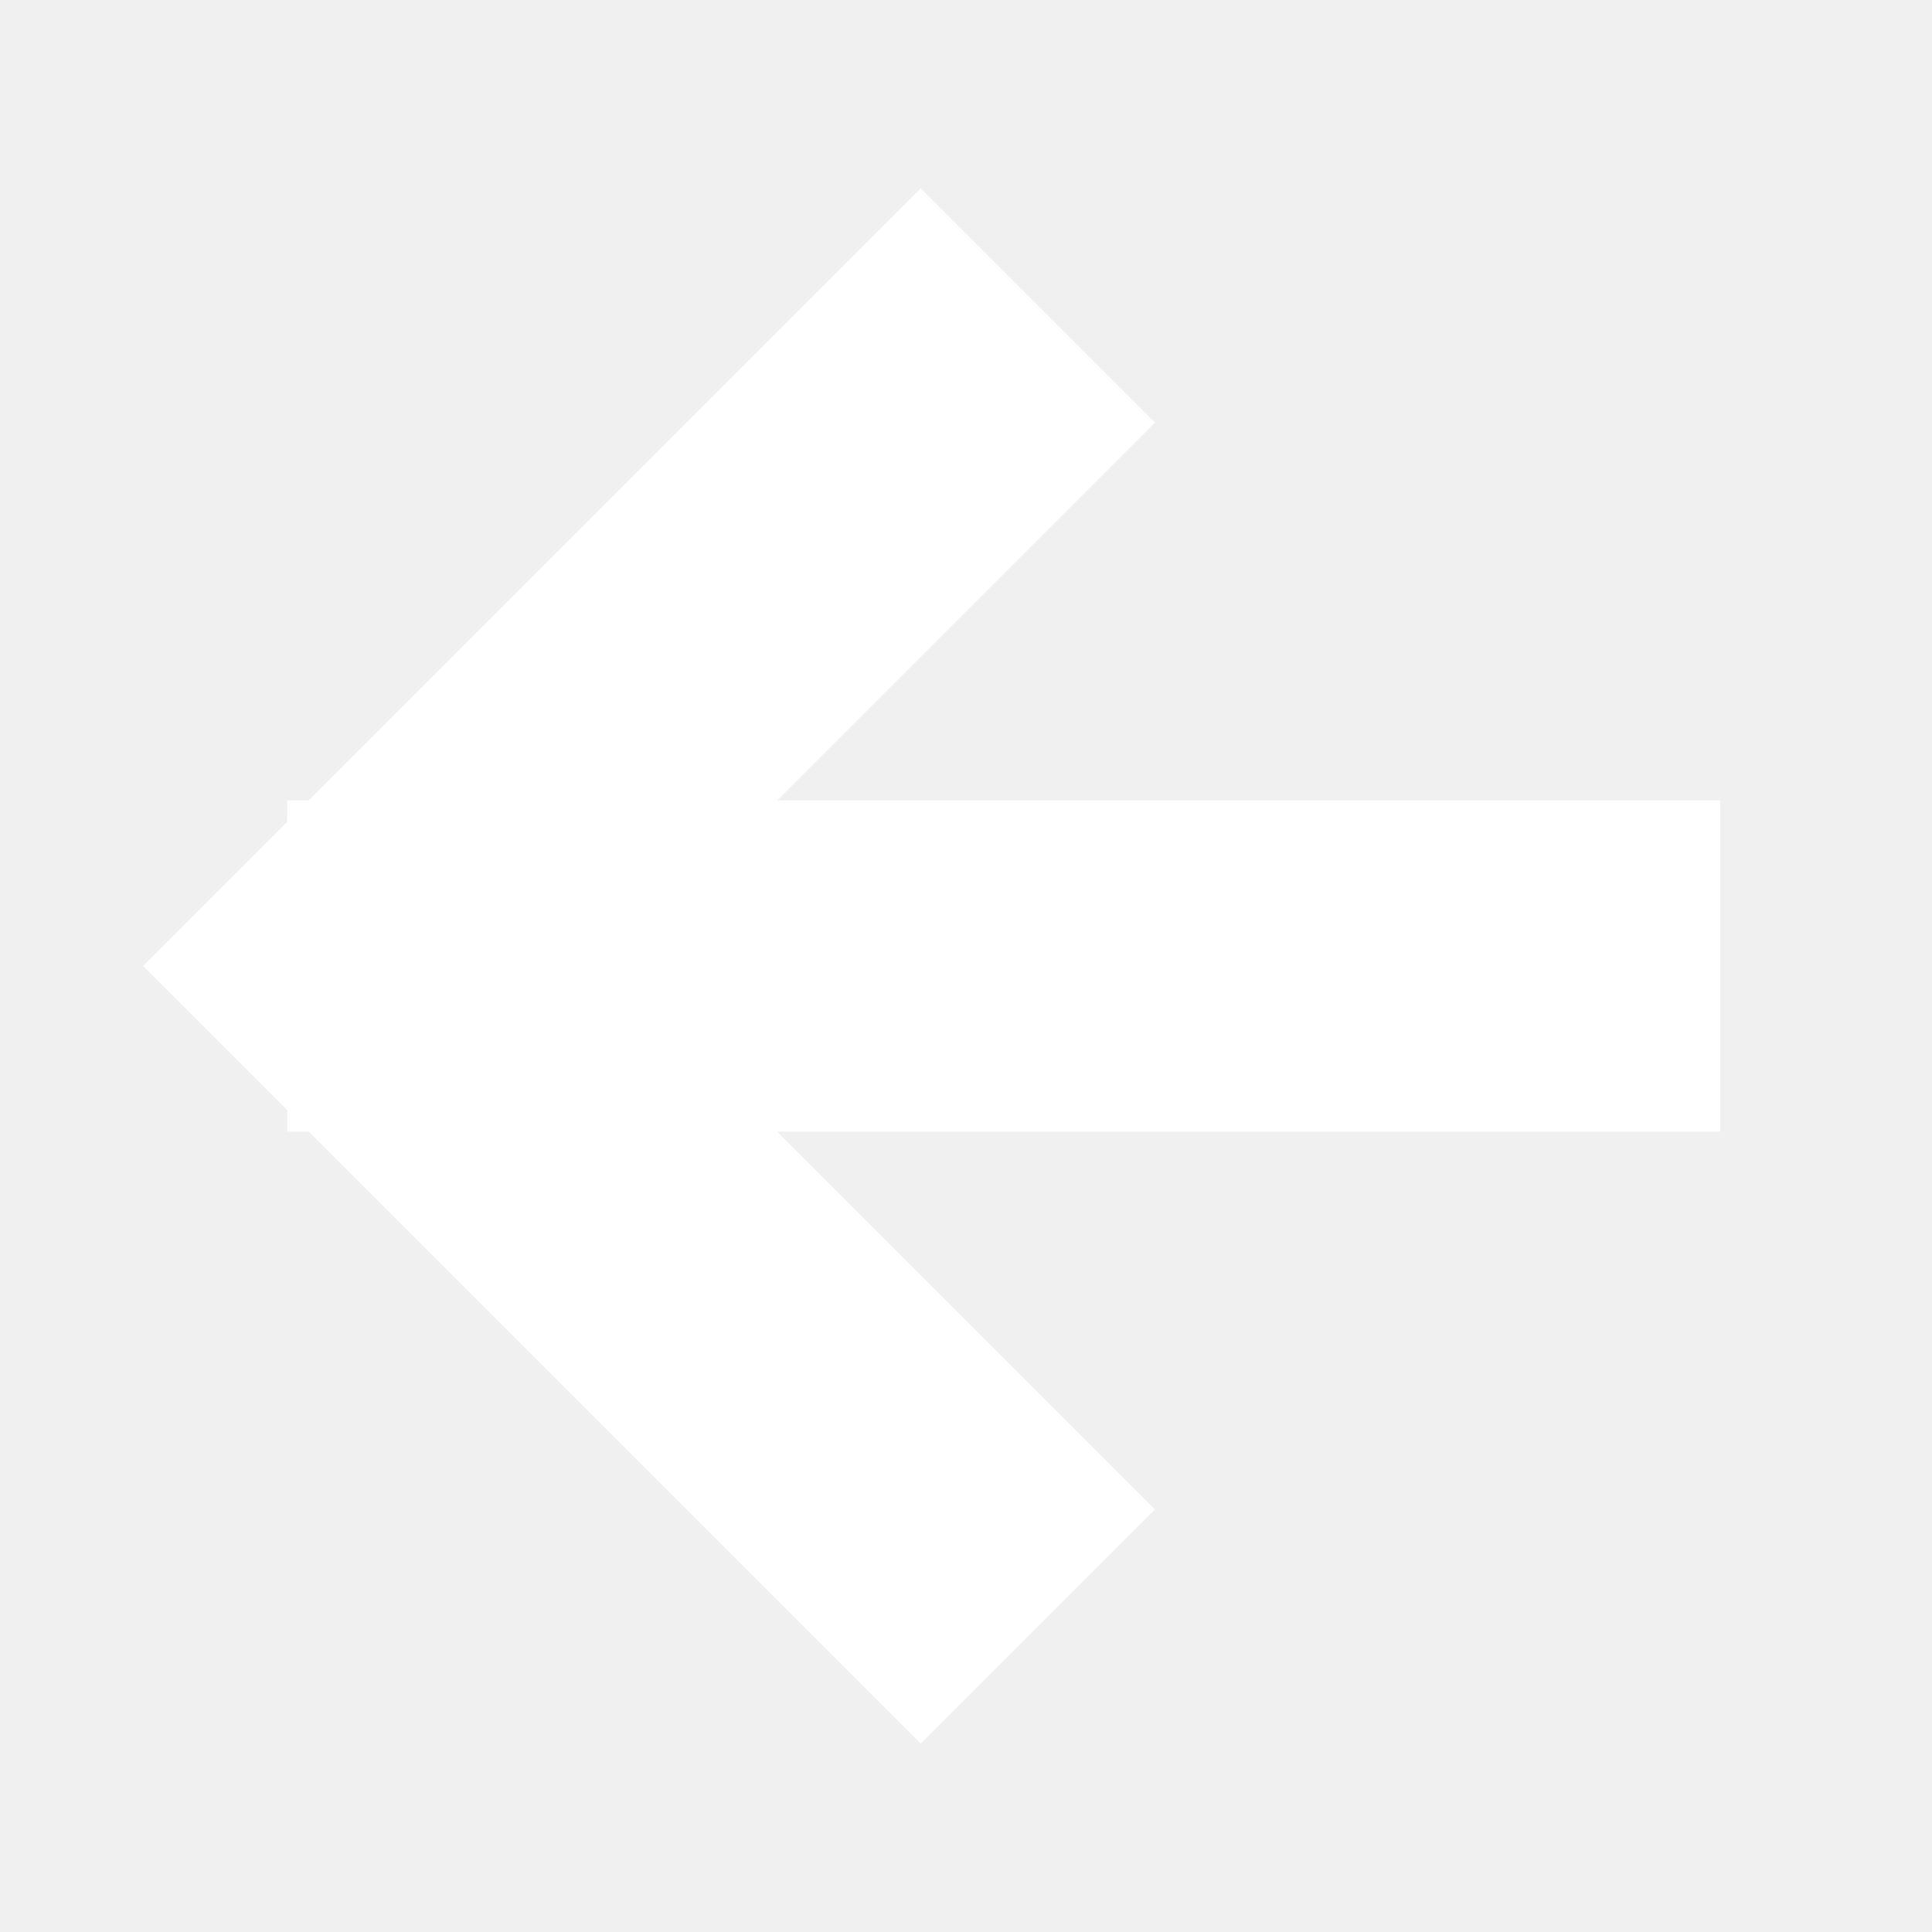
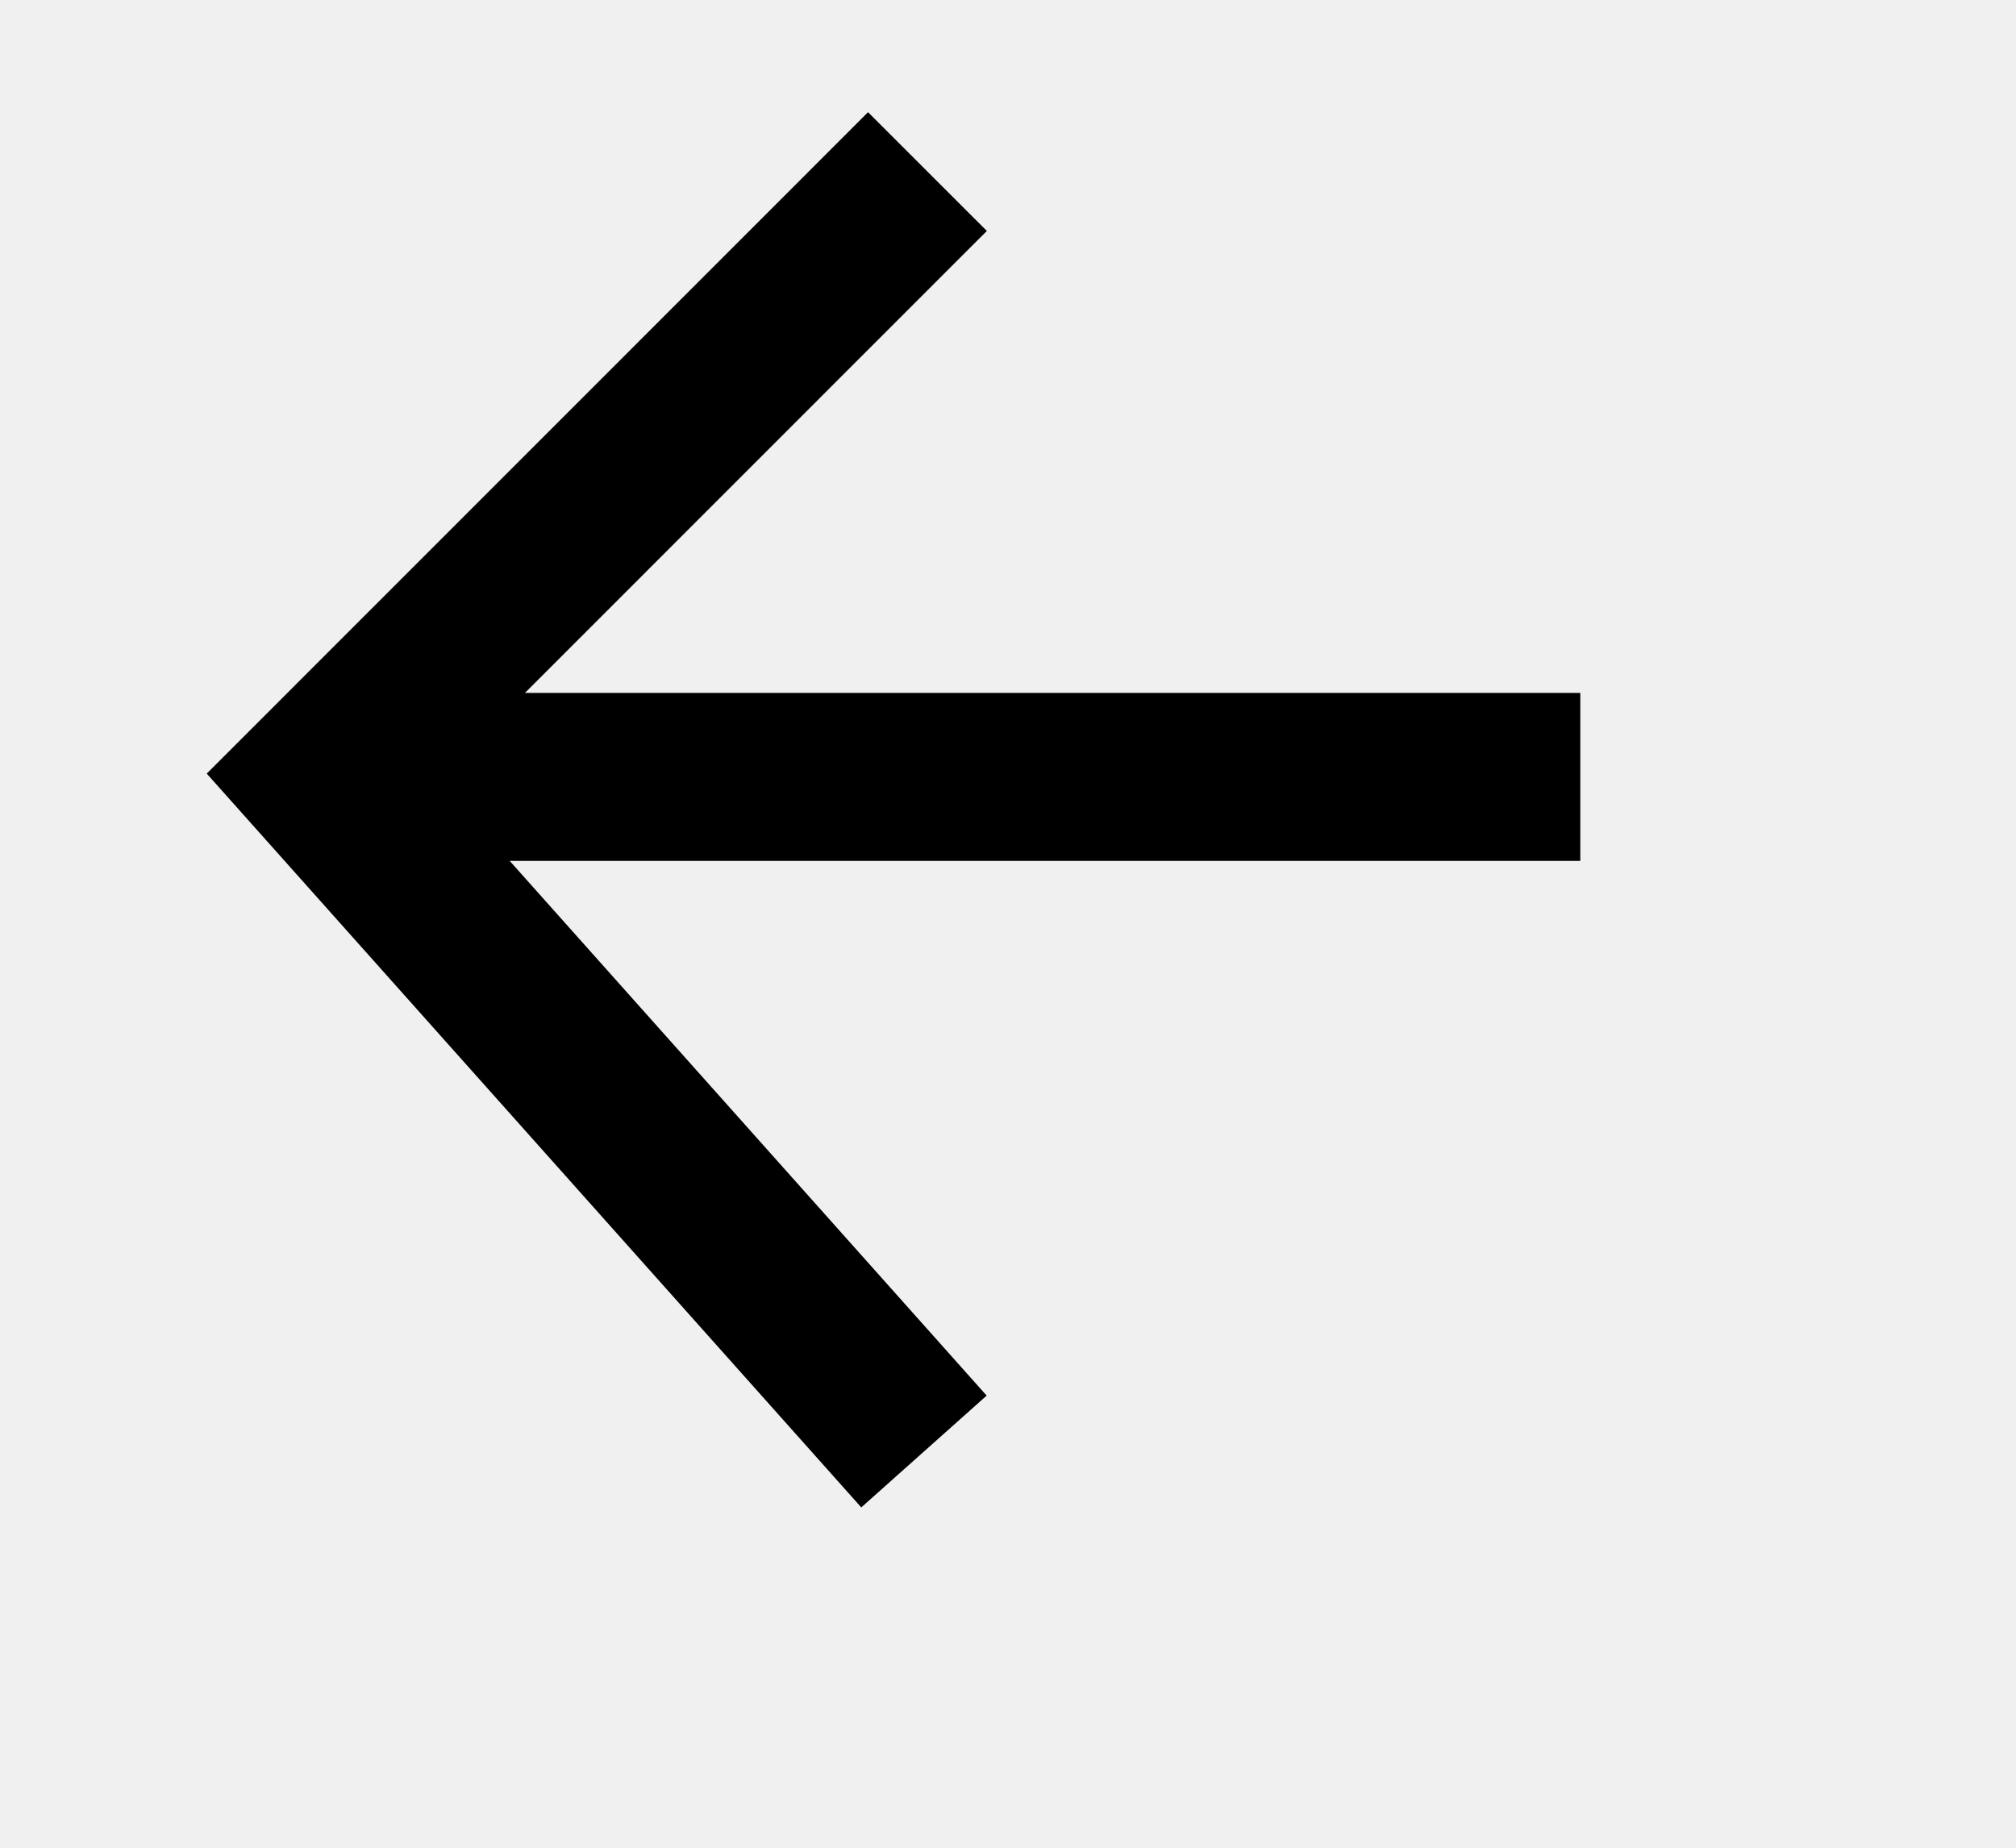
- <svg xmlns="http://www.w3.org/2000/svg" width="35" height="35" viewBox="0 0 35 35" fill="none">
-   <path d="M16.68 27.344L6.836 17.5L16.68 7.656M8.203 17.5H28.164" stroke="white" stroke-width="6" stroke-miterlimit="10" stroke-linecap="square" />
+ <svg xmlns="http://www.w3.org/2000/svg" width="24" height="22" viewBox="0 0 24 22" fill="none">
+   <path d="M10.334 16.536L3.836 9.25L10.334 2.75M5.813 9.25H17.813" stroke="black" stroke-width="2" stroke-miterlimit="10" stroke-linecap="square" />
</svg>
